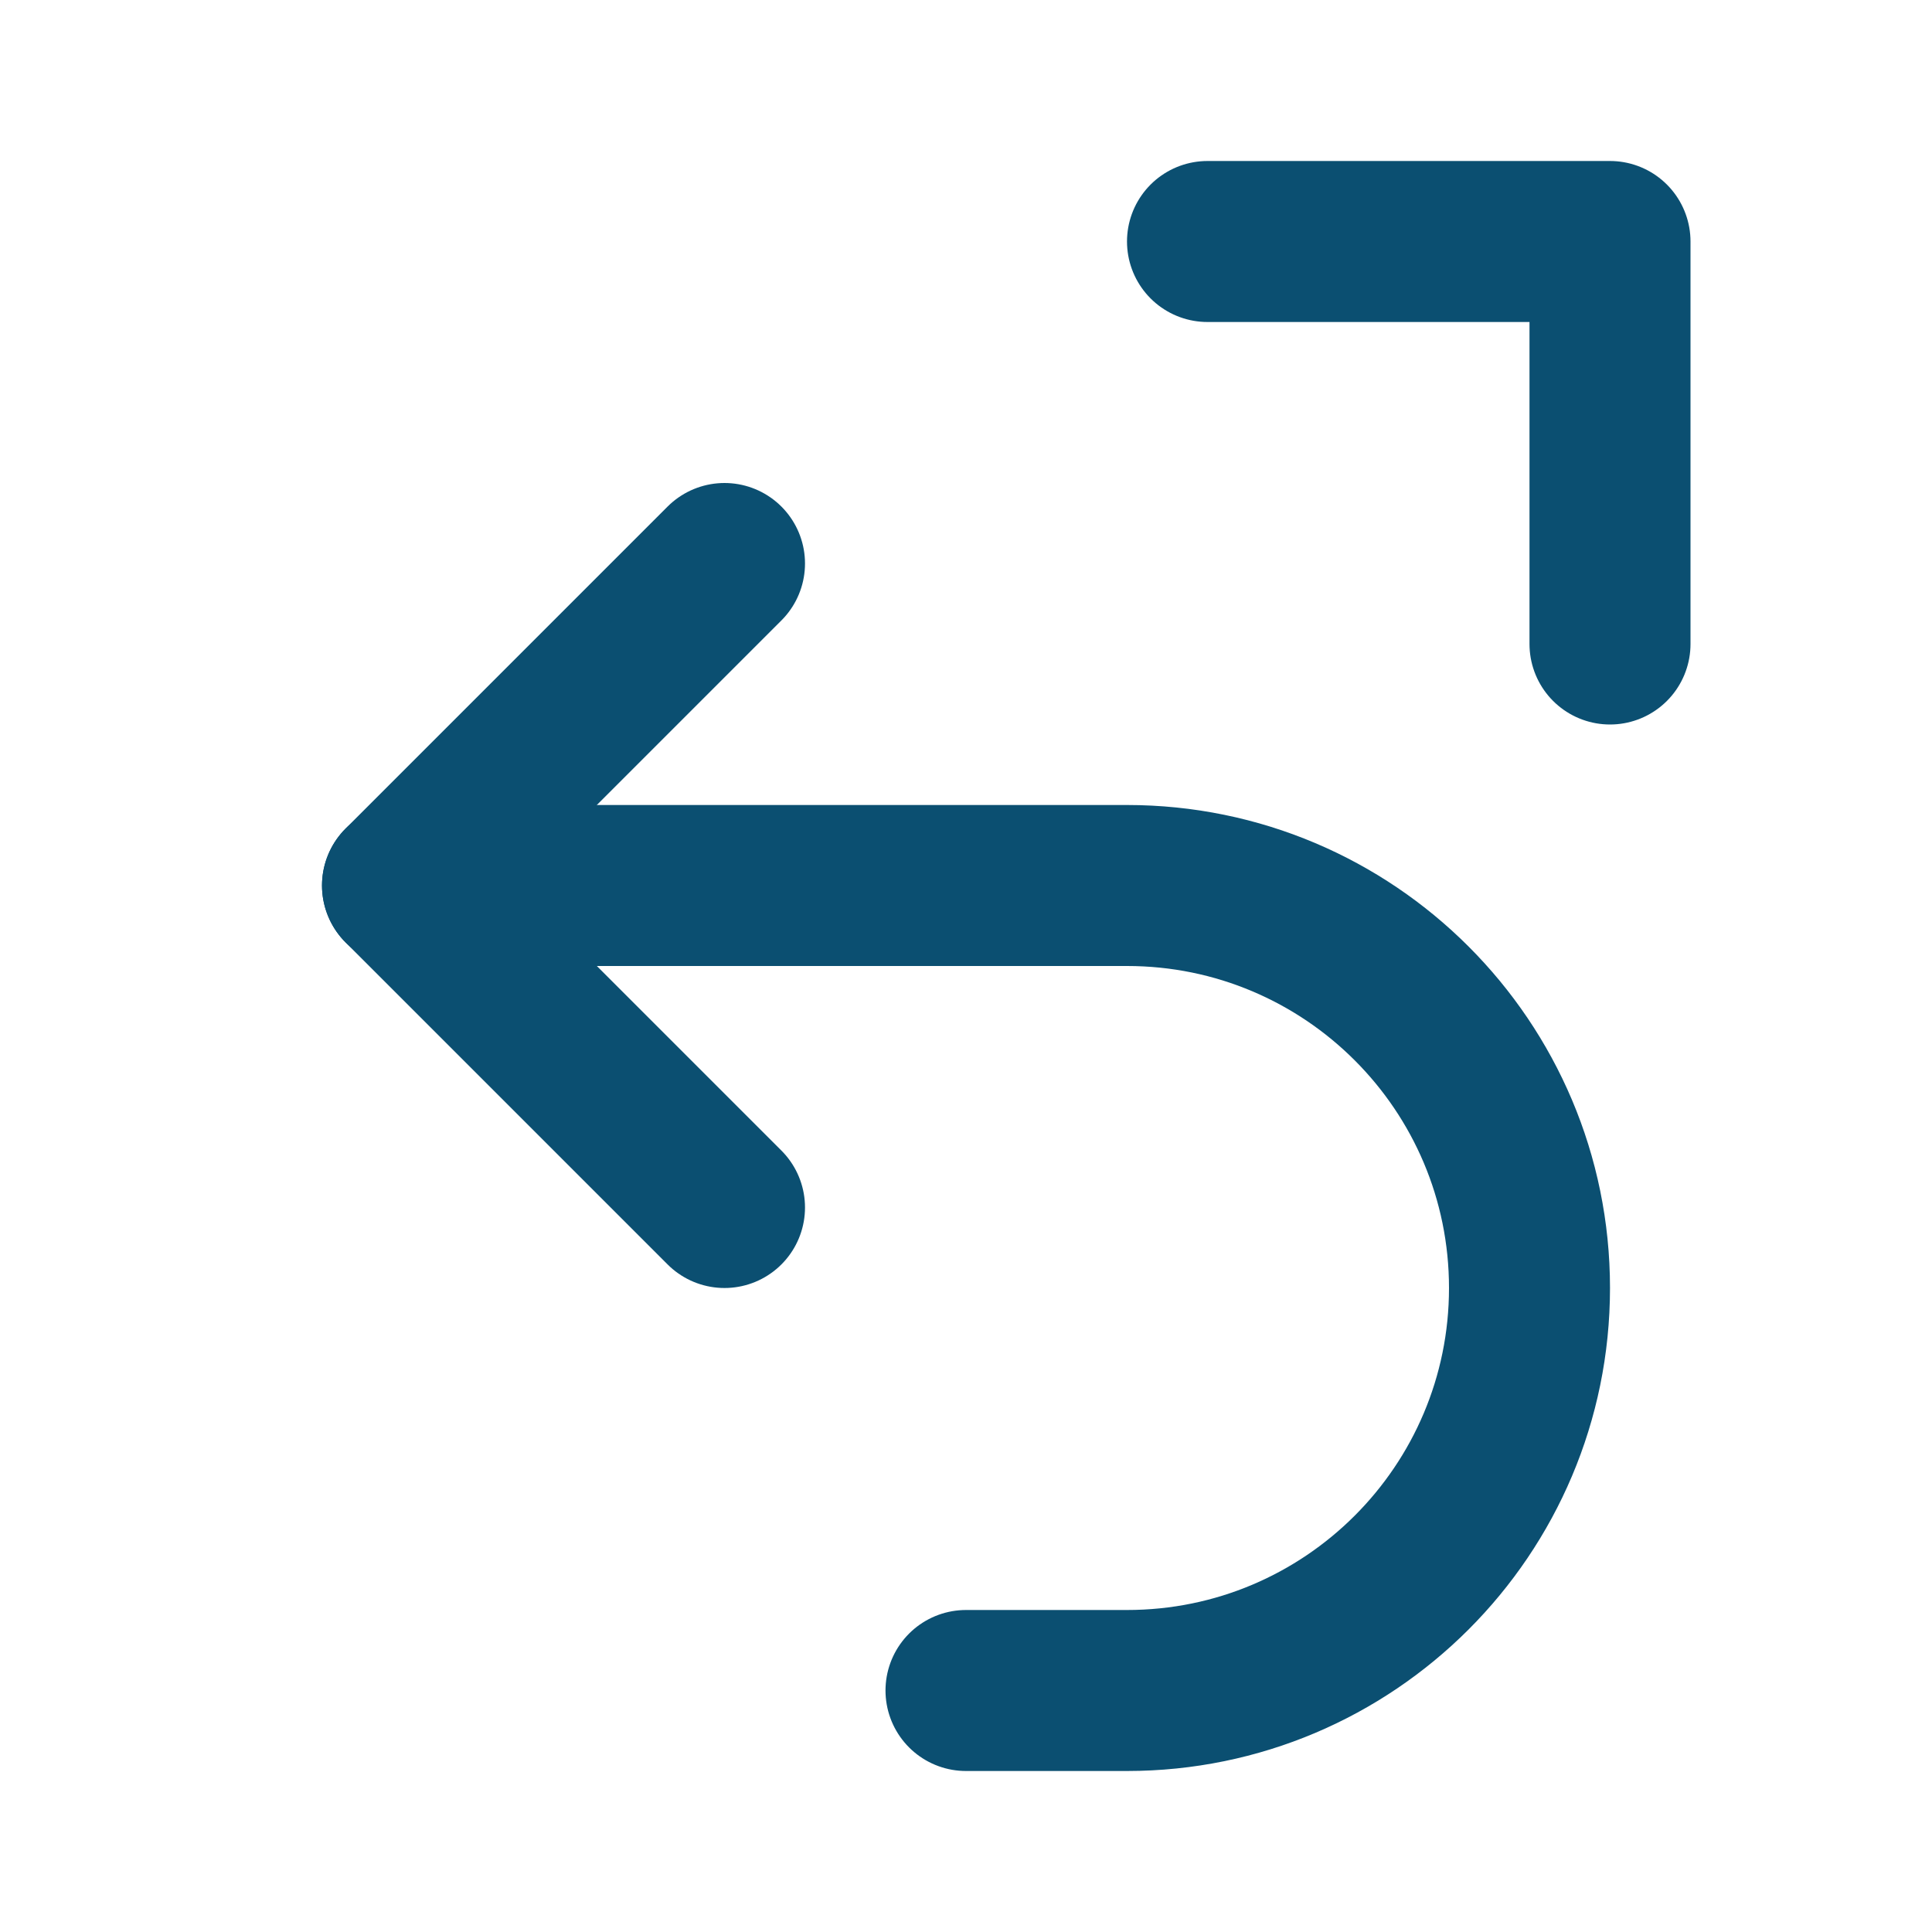
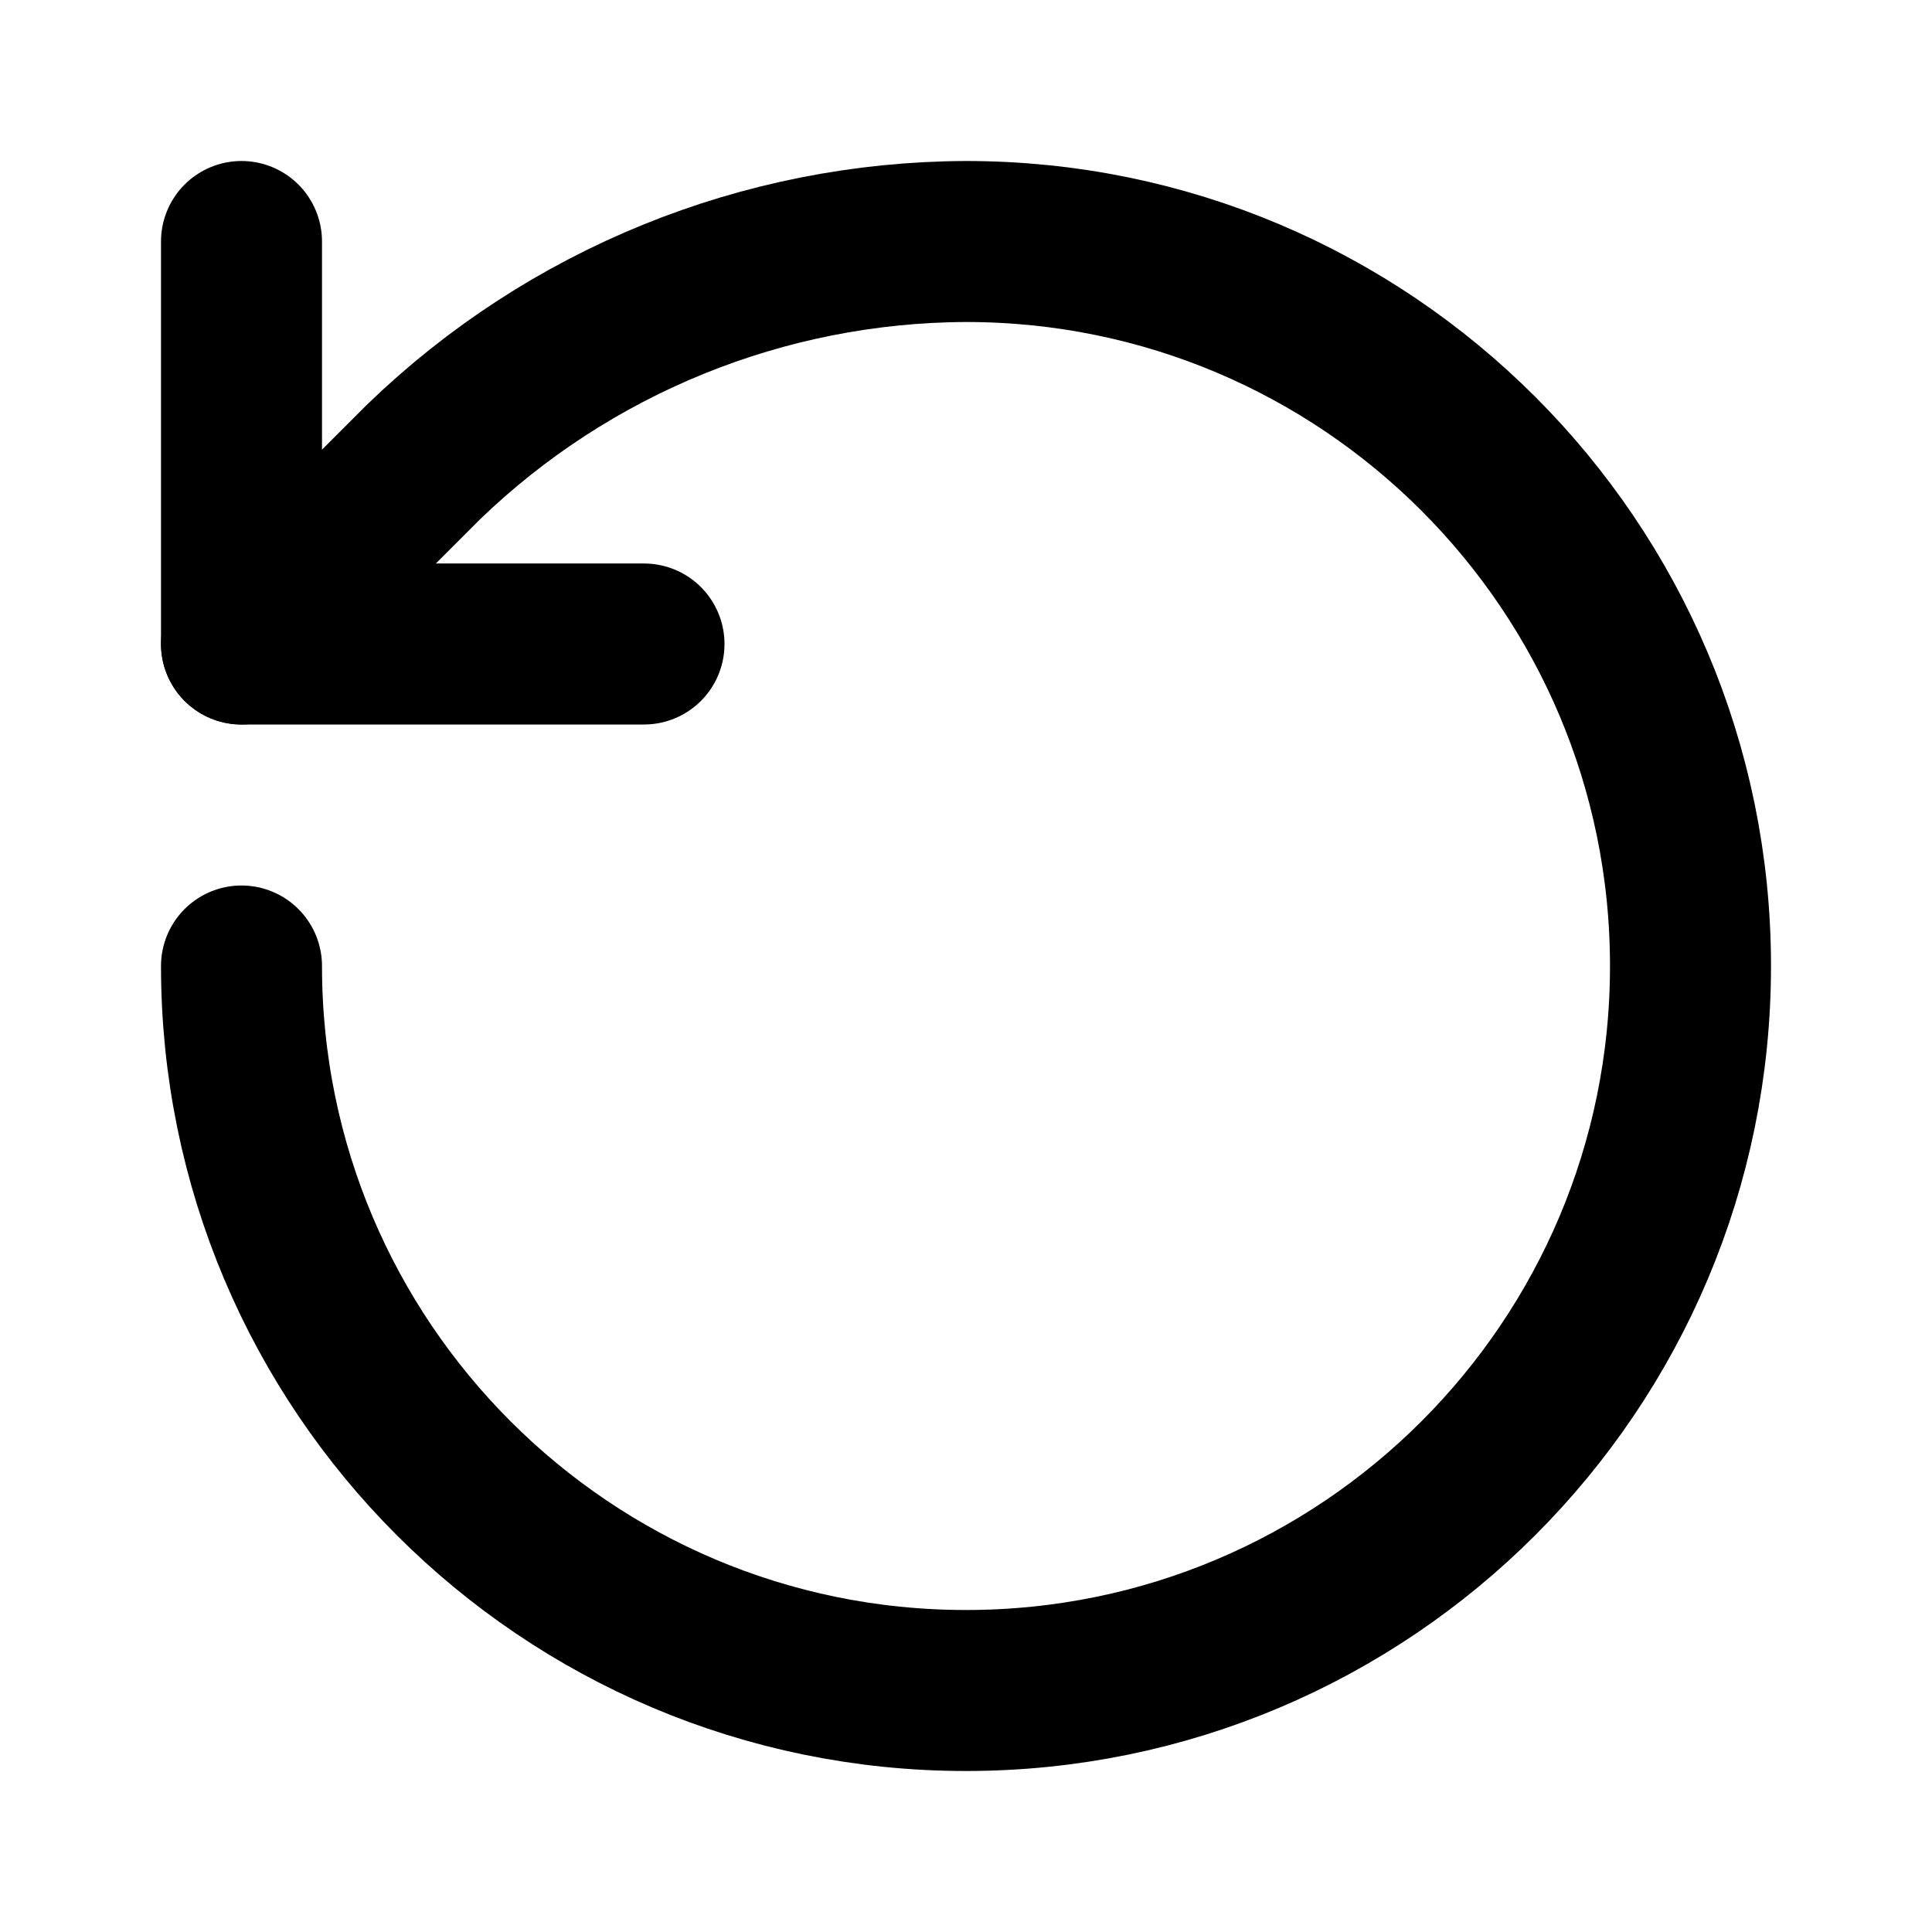
- <svg xmlns="http://www.w3.org/2000/svg" viewBox="0 0 24 24" fill="none" stroke="#0b4f71" stroke-width="2" stroke-linecap="round" stroke-linejoin="round">
-   <path d="M9 7 5 11l4 4" />
-   <path d="M5 11h9a5 5 0 1 1 0 10h-2" />
-   <path d="M15 3h5v5" />
+ <svg xmlns="http://www.w3.org/2000/svg" width="24" height="24" viewBox="0 0 24 24" fill="none" stroke="currentColor" stroke-width="2" stroke-linecap="round" stroke-linejoin="round">
+   <path d="M3 12a9 9 0 1 0 9-9 9.75 9.75 0 0 0-6.74 2.74L3 8" />
+   <path d="M3 3v5h5" />
</svg>
